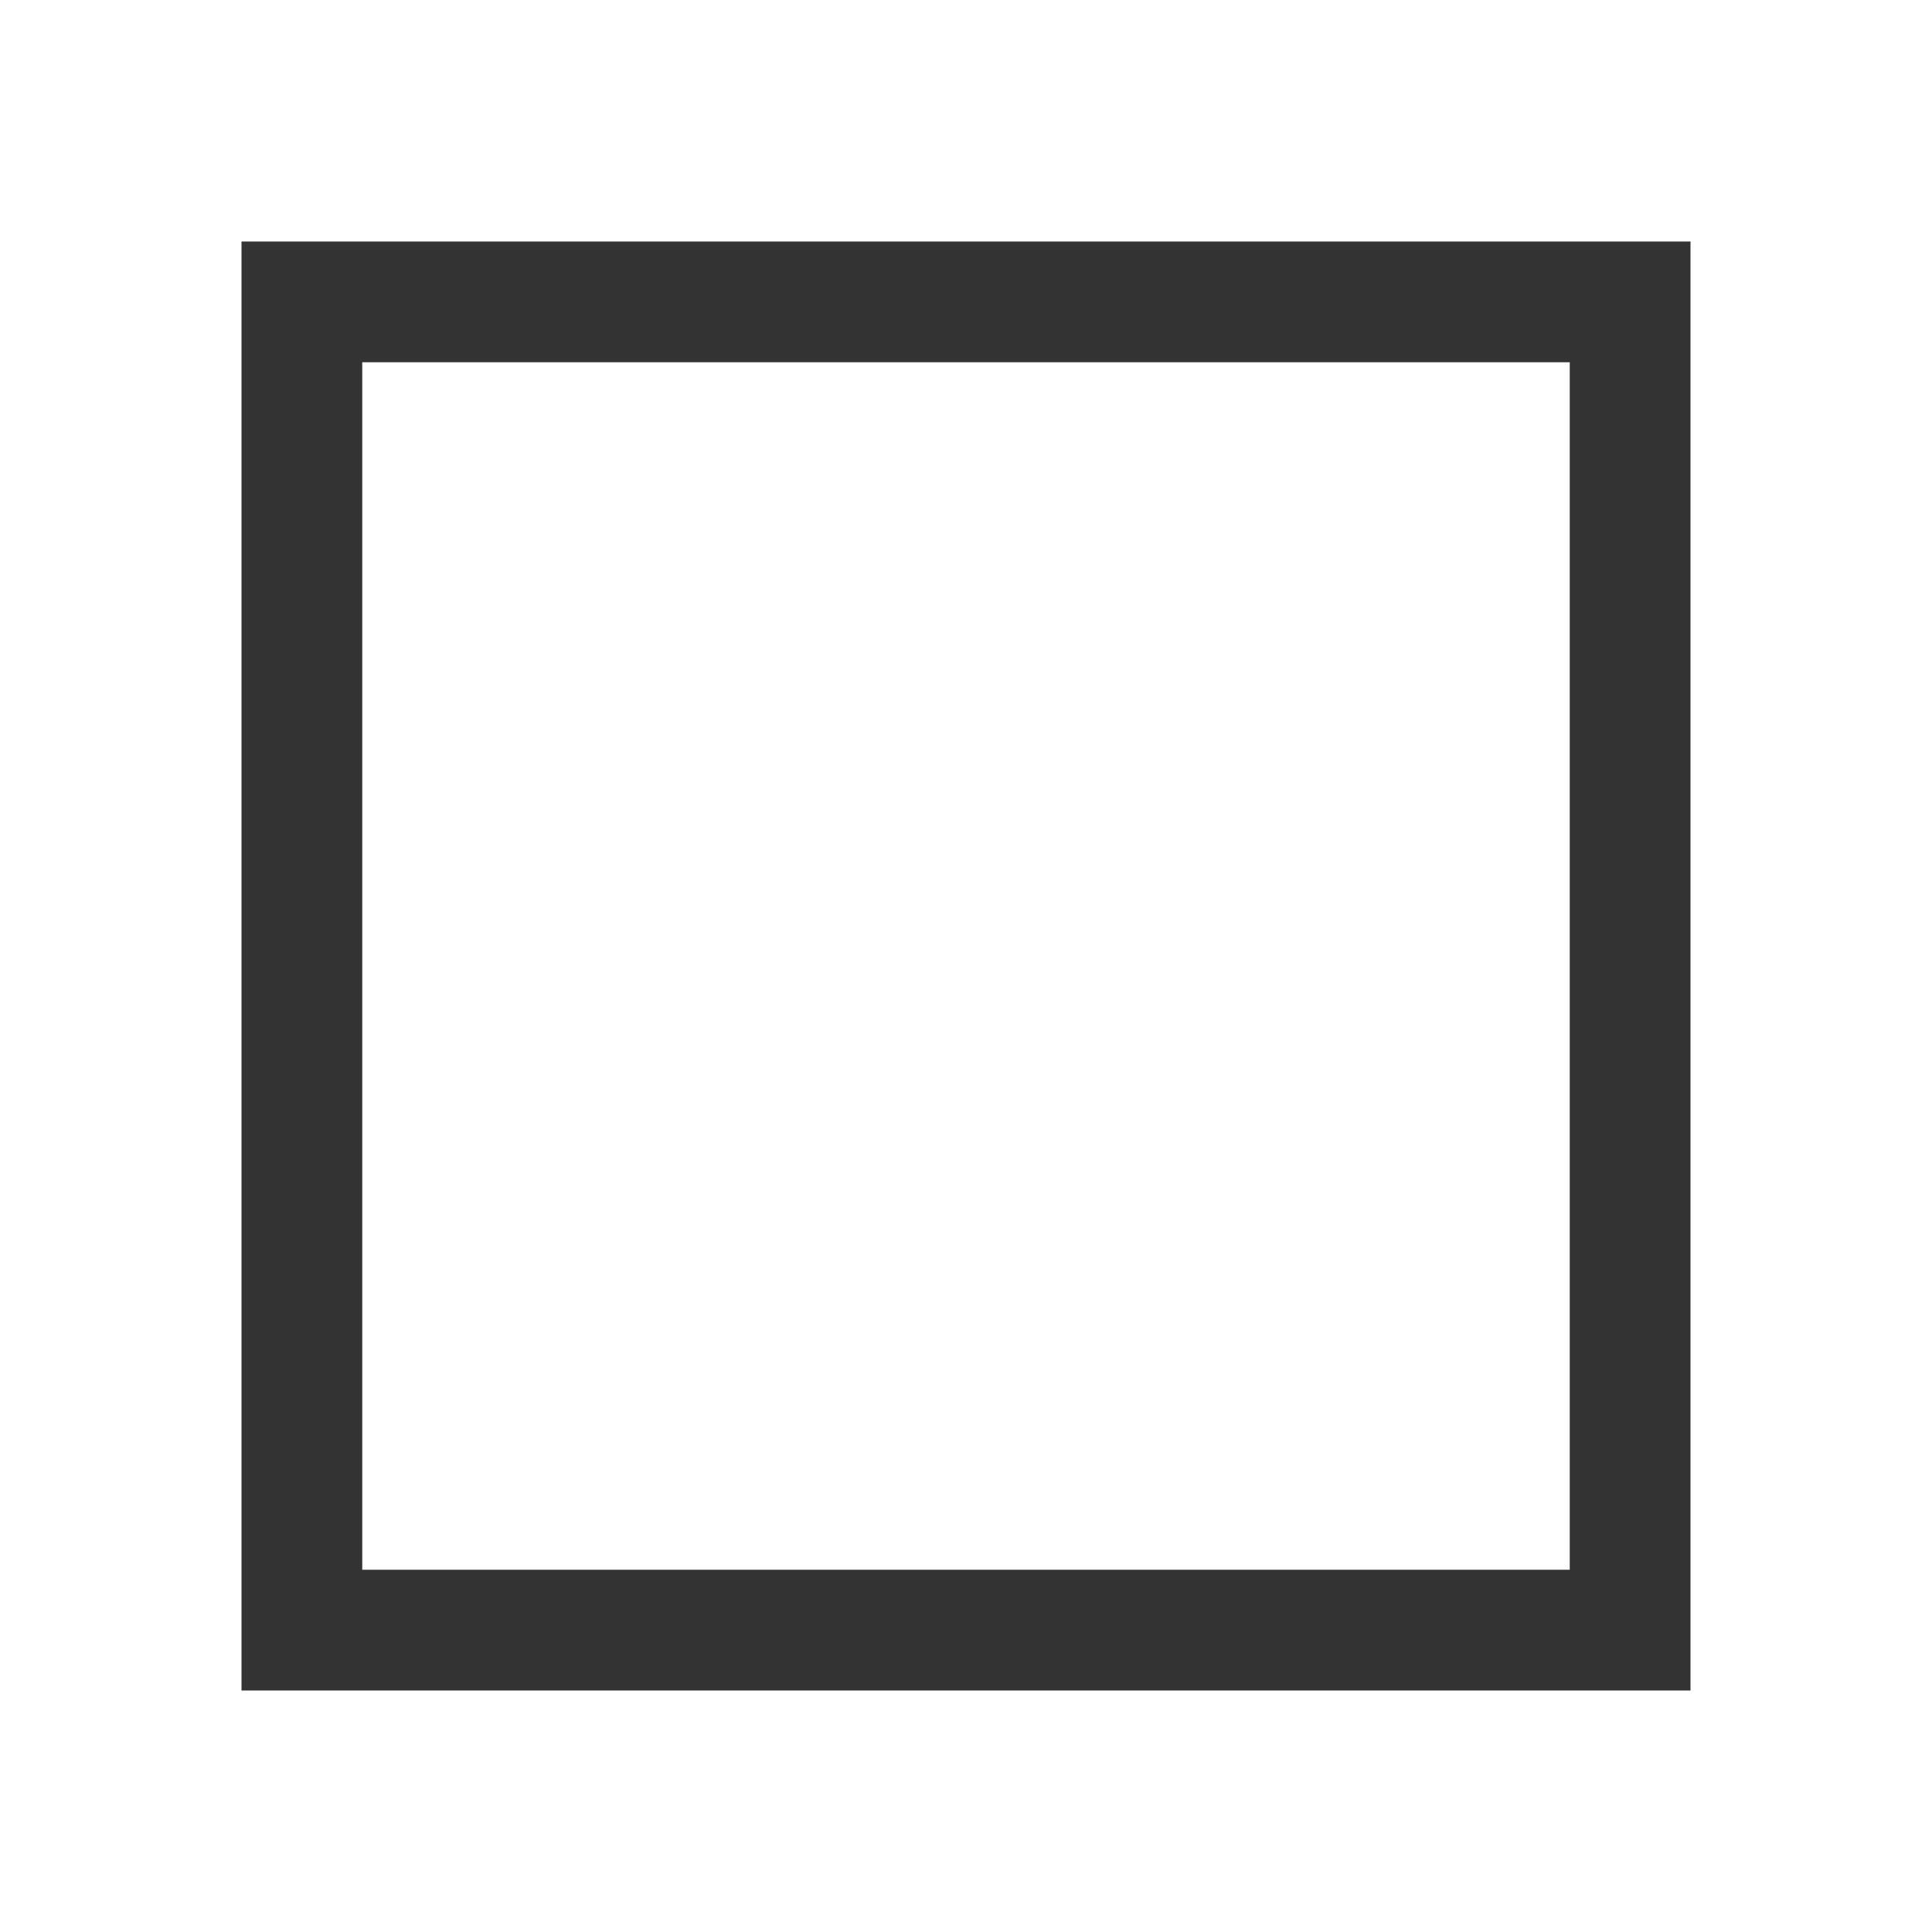
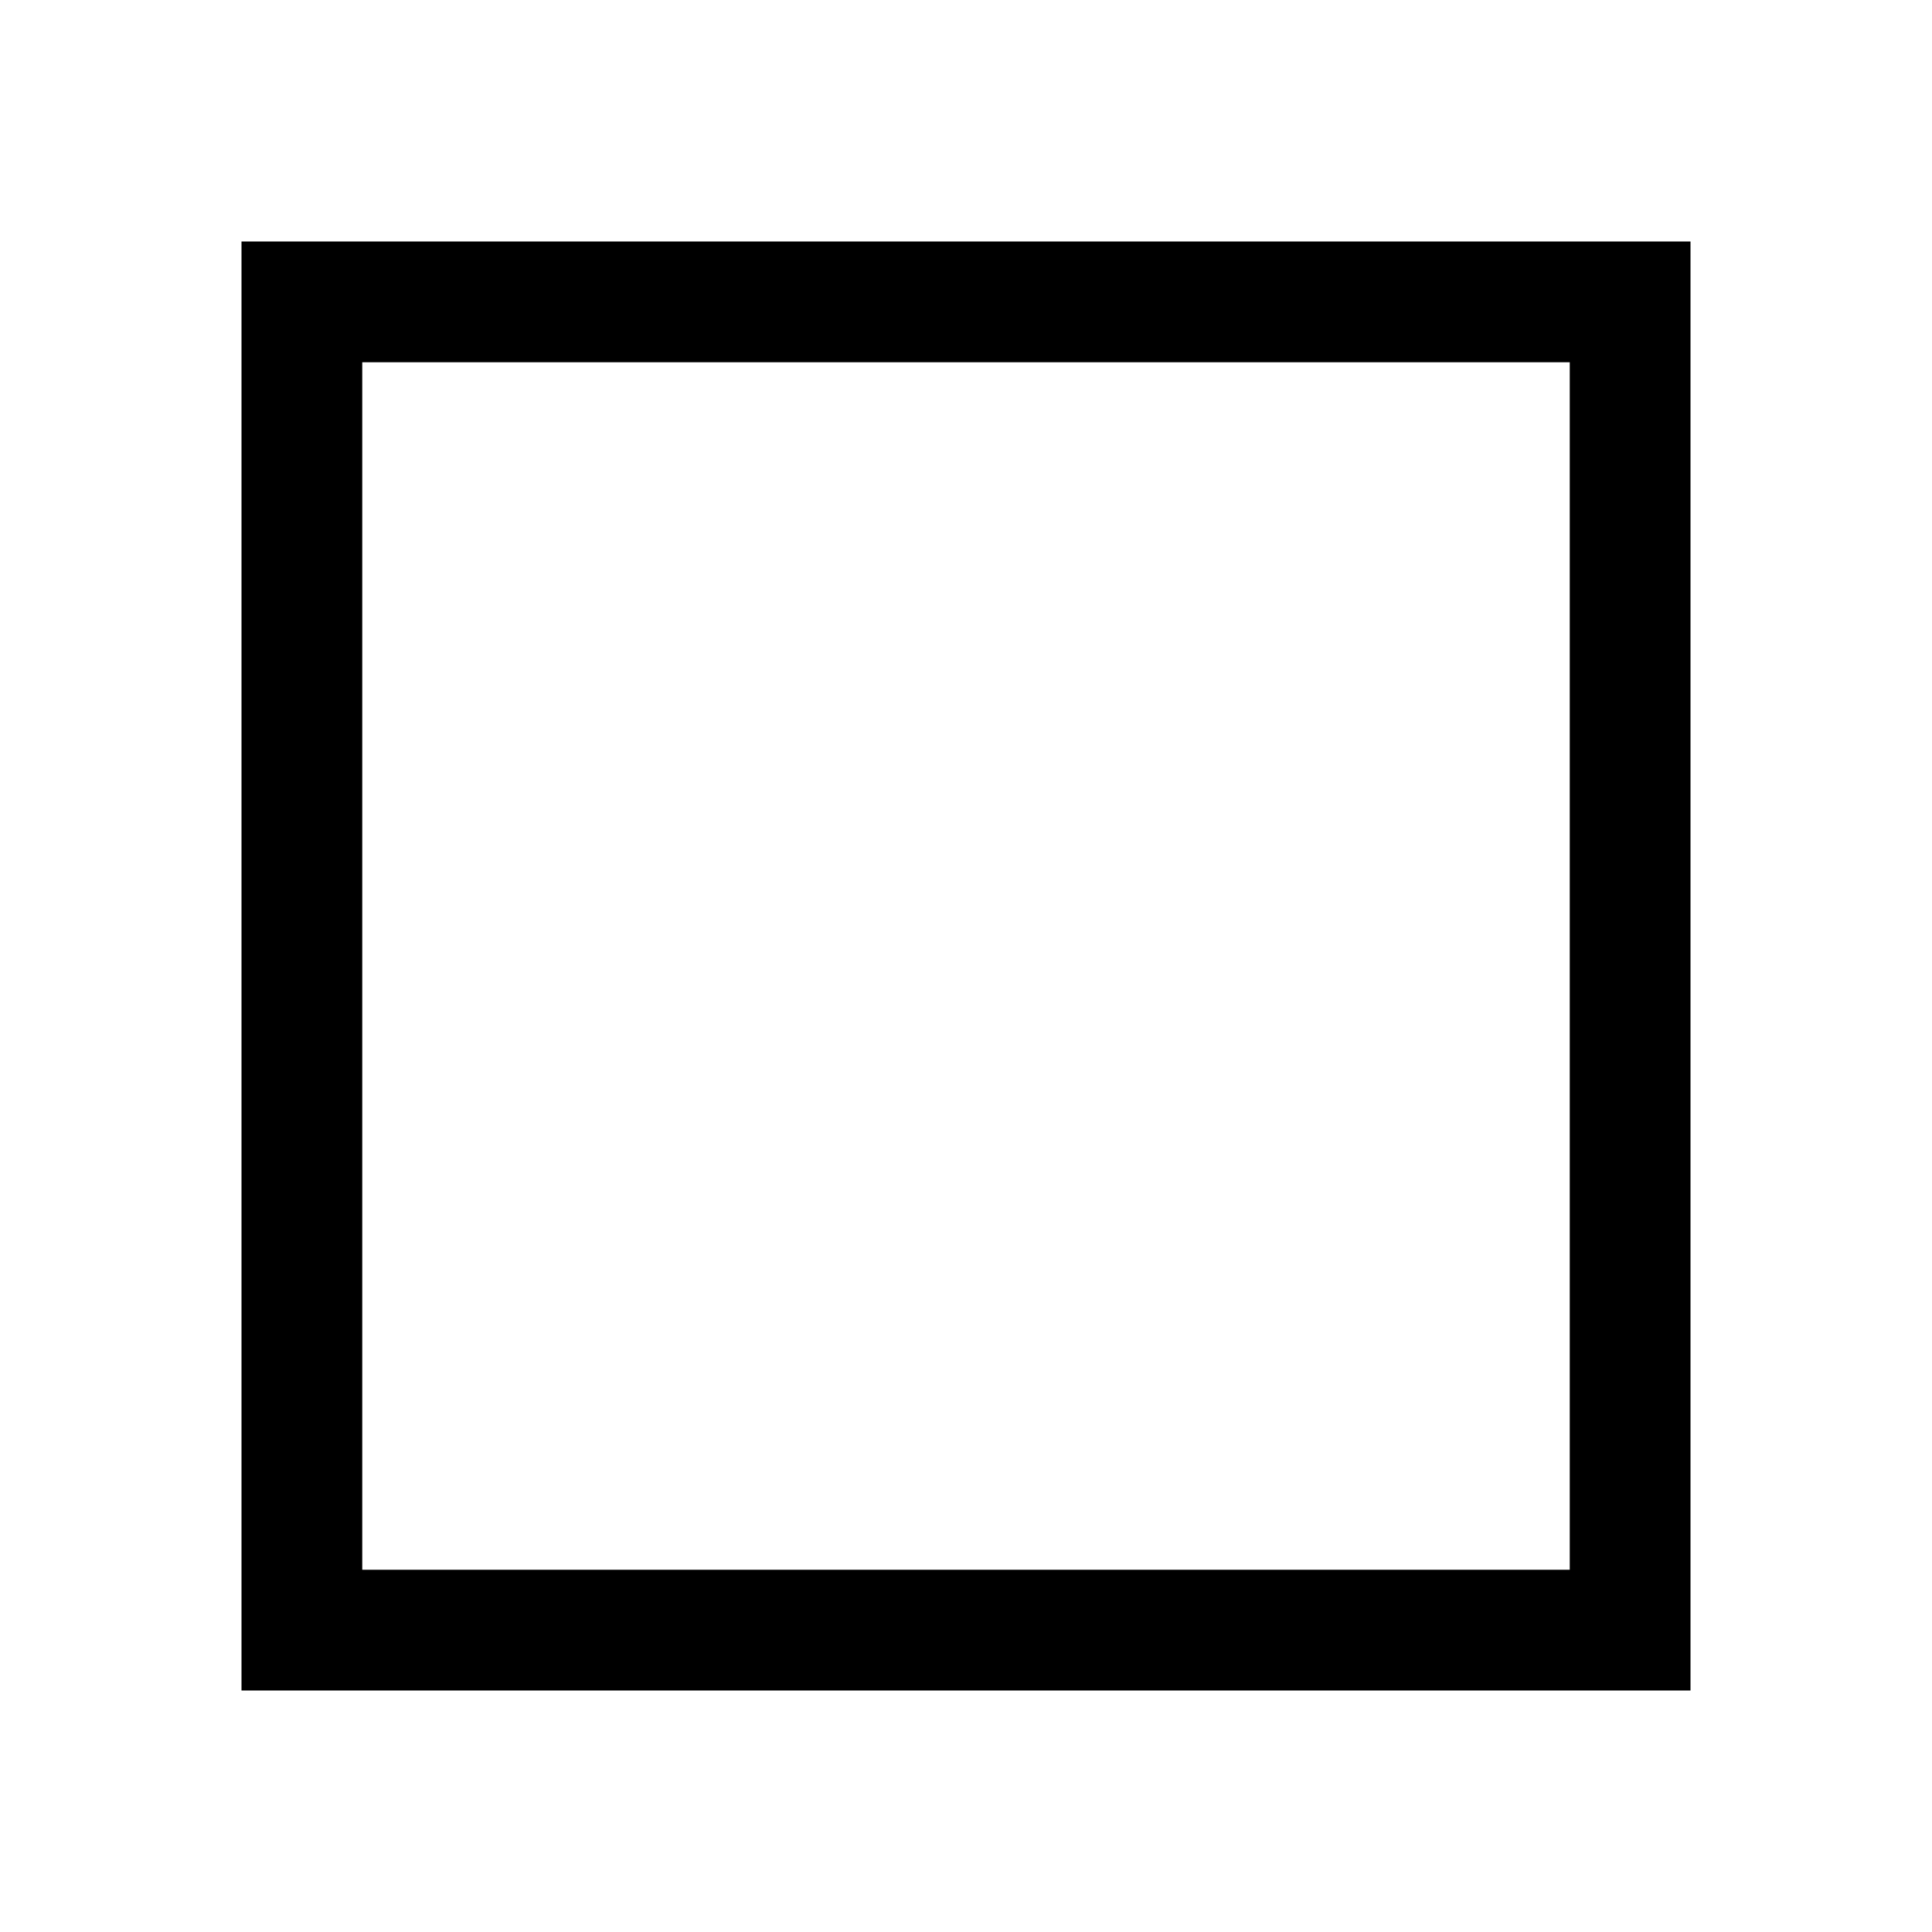
<svg xmlns="http://www.w3.org/2000/svg" version="1.1" width="16" height="16">
-   <rect style="fill:none;stroke:#333333;stroke-width:1;stroke-opacity:1" width="11" height="11" x="2.5" y="2.5" />
+   <rect style="fill:none;stroke:#000000;stroke-width:1;stroke-opacity:1" width="11" height="11" x="2.5" y="2.5" />
</svg>
